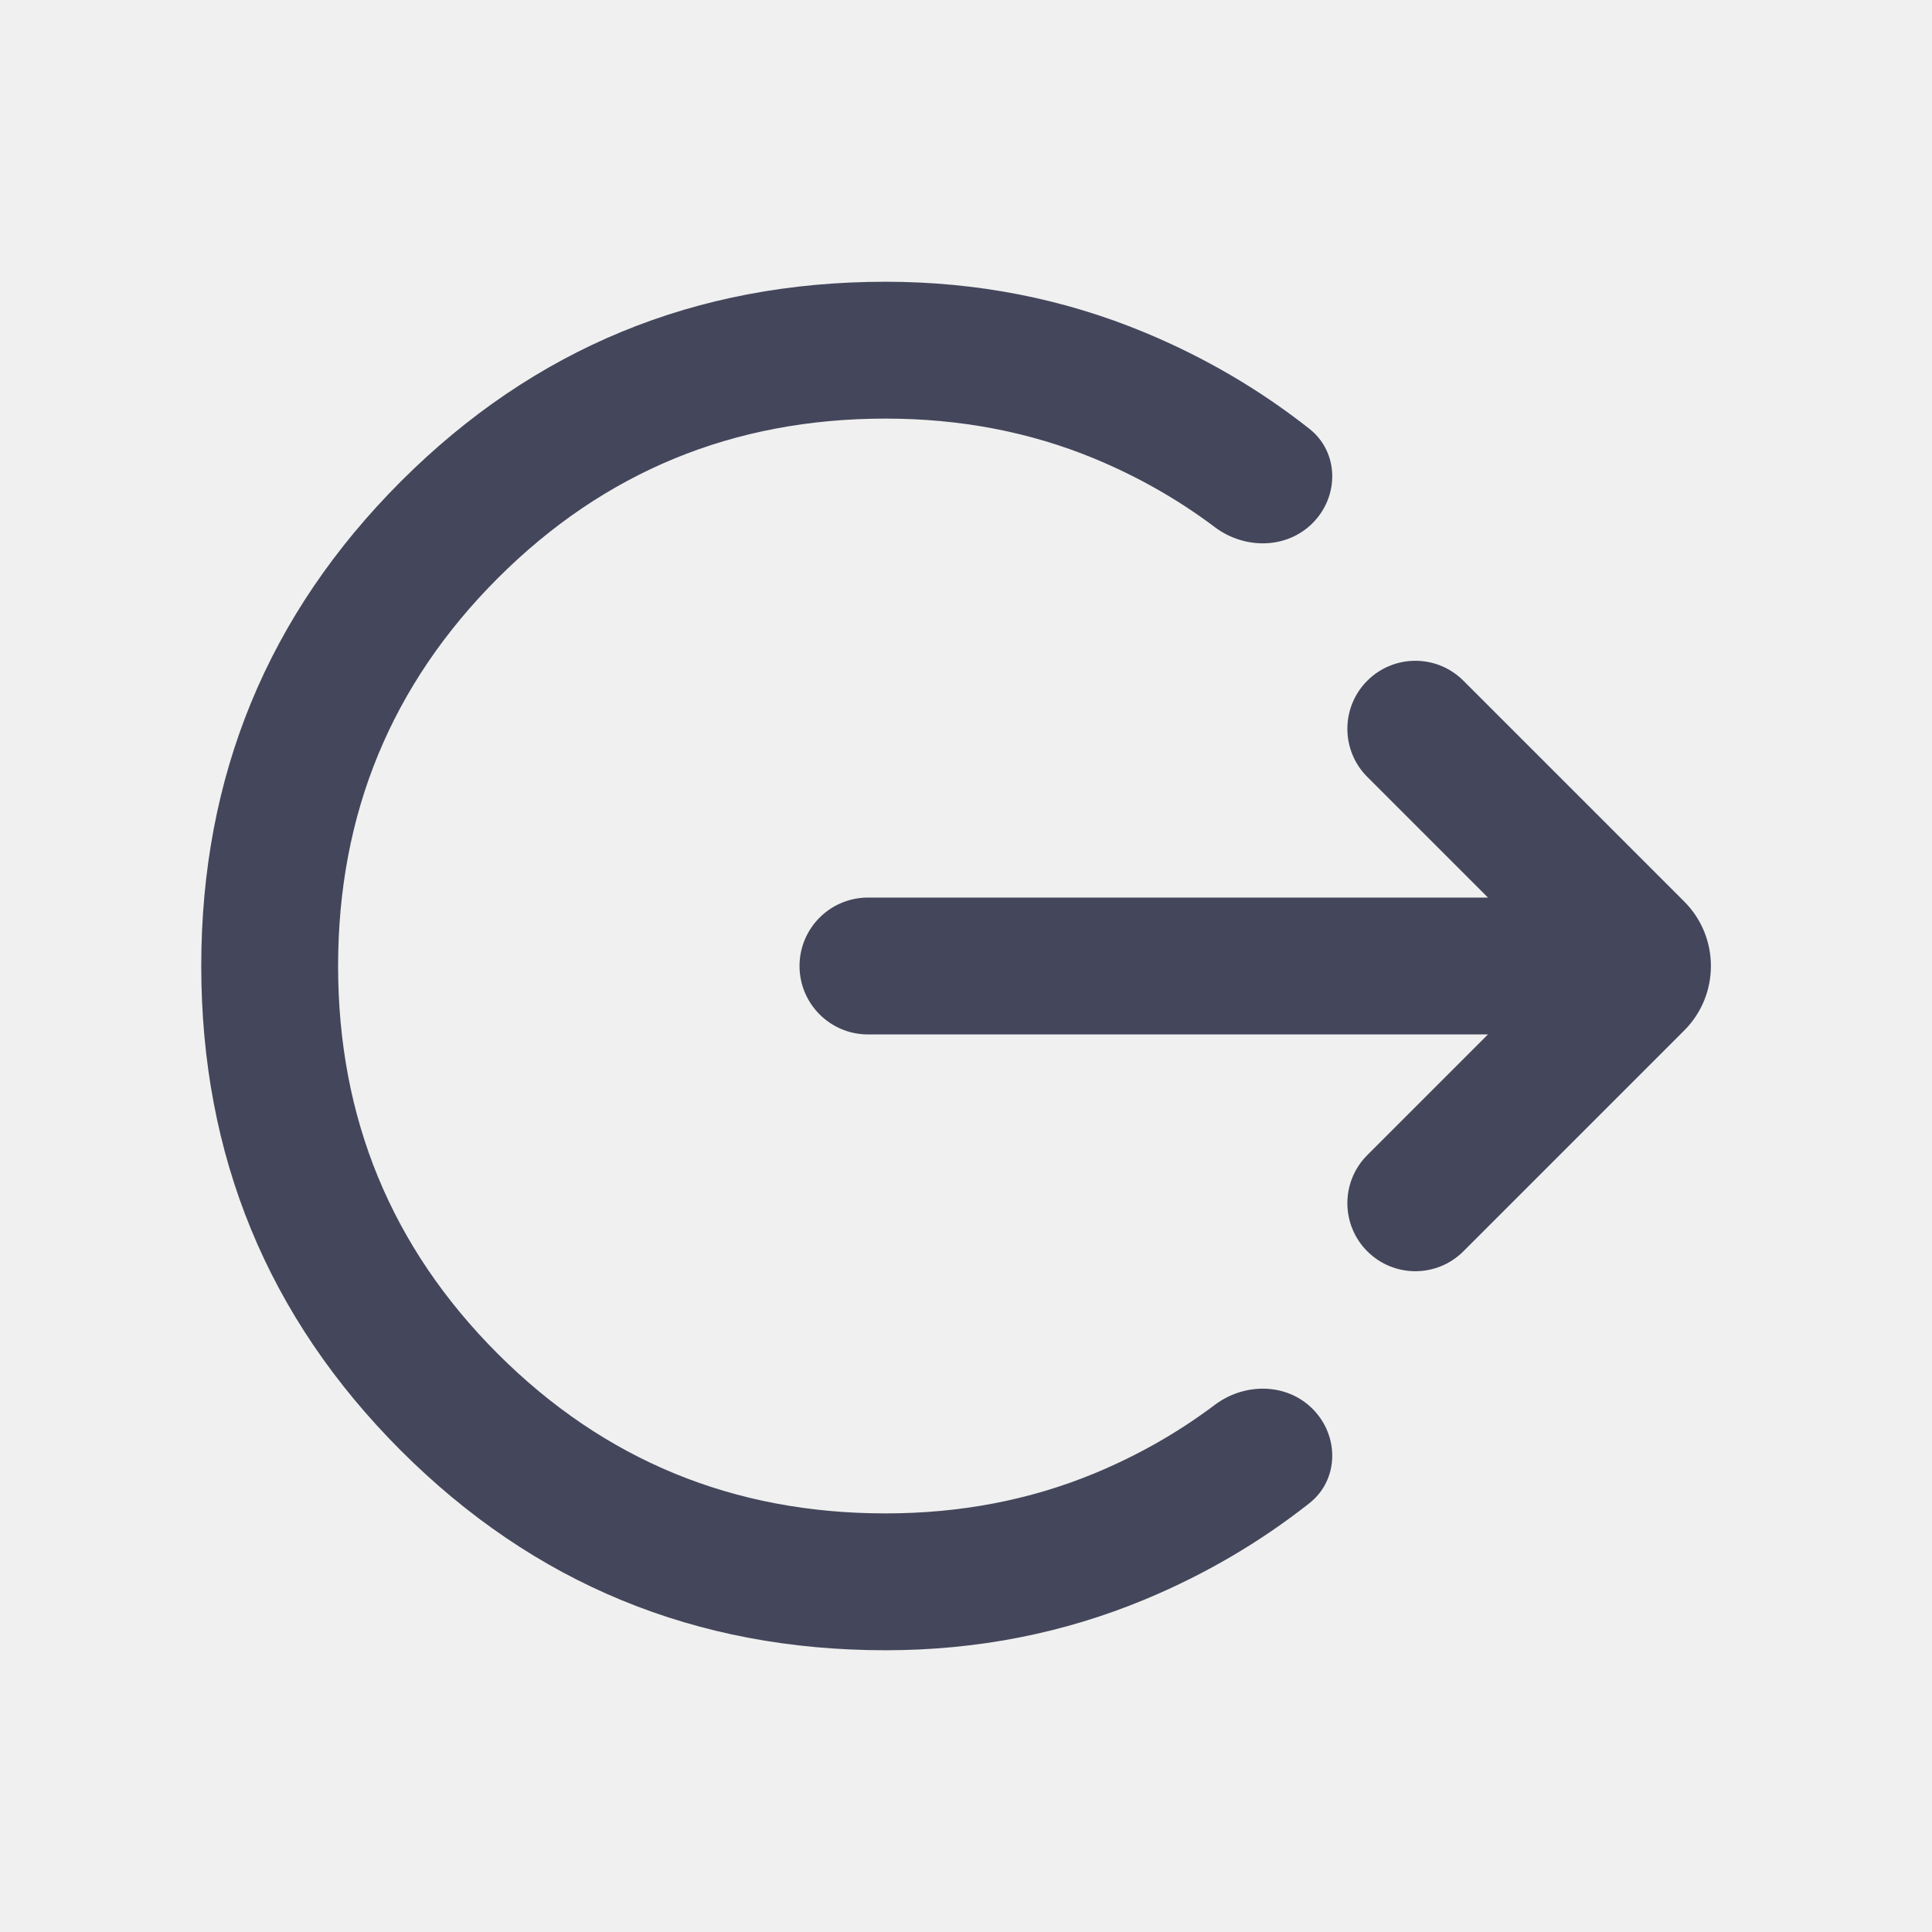
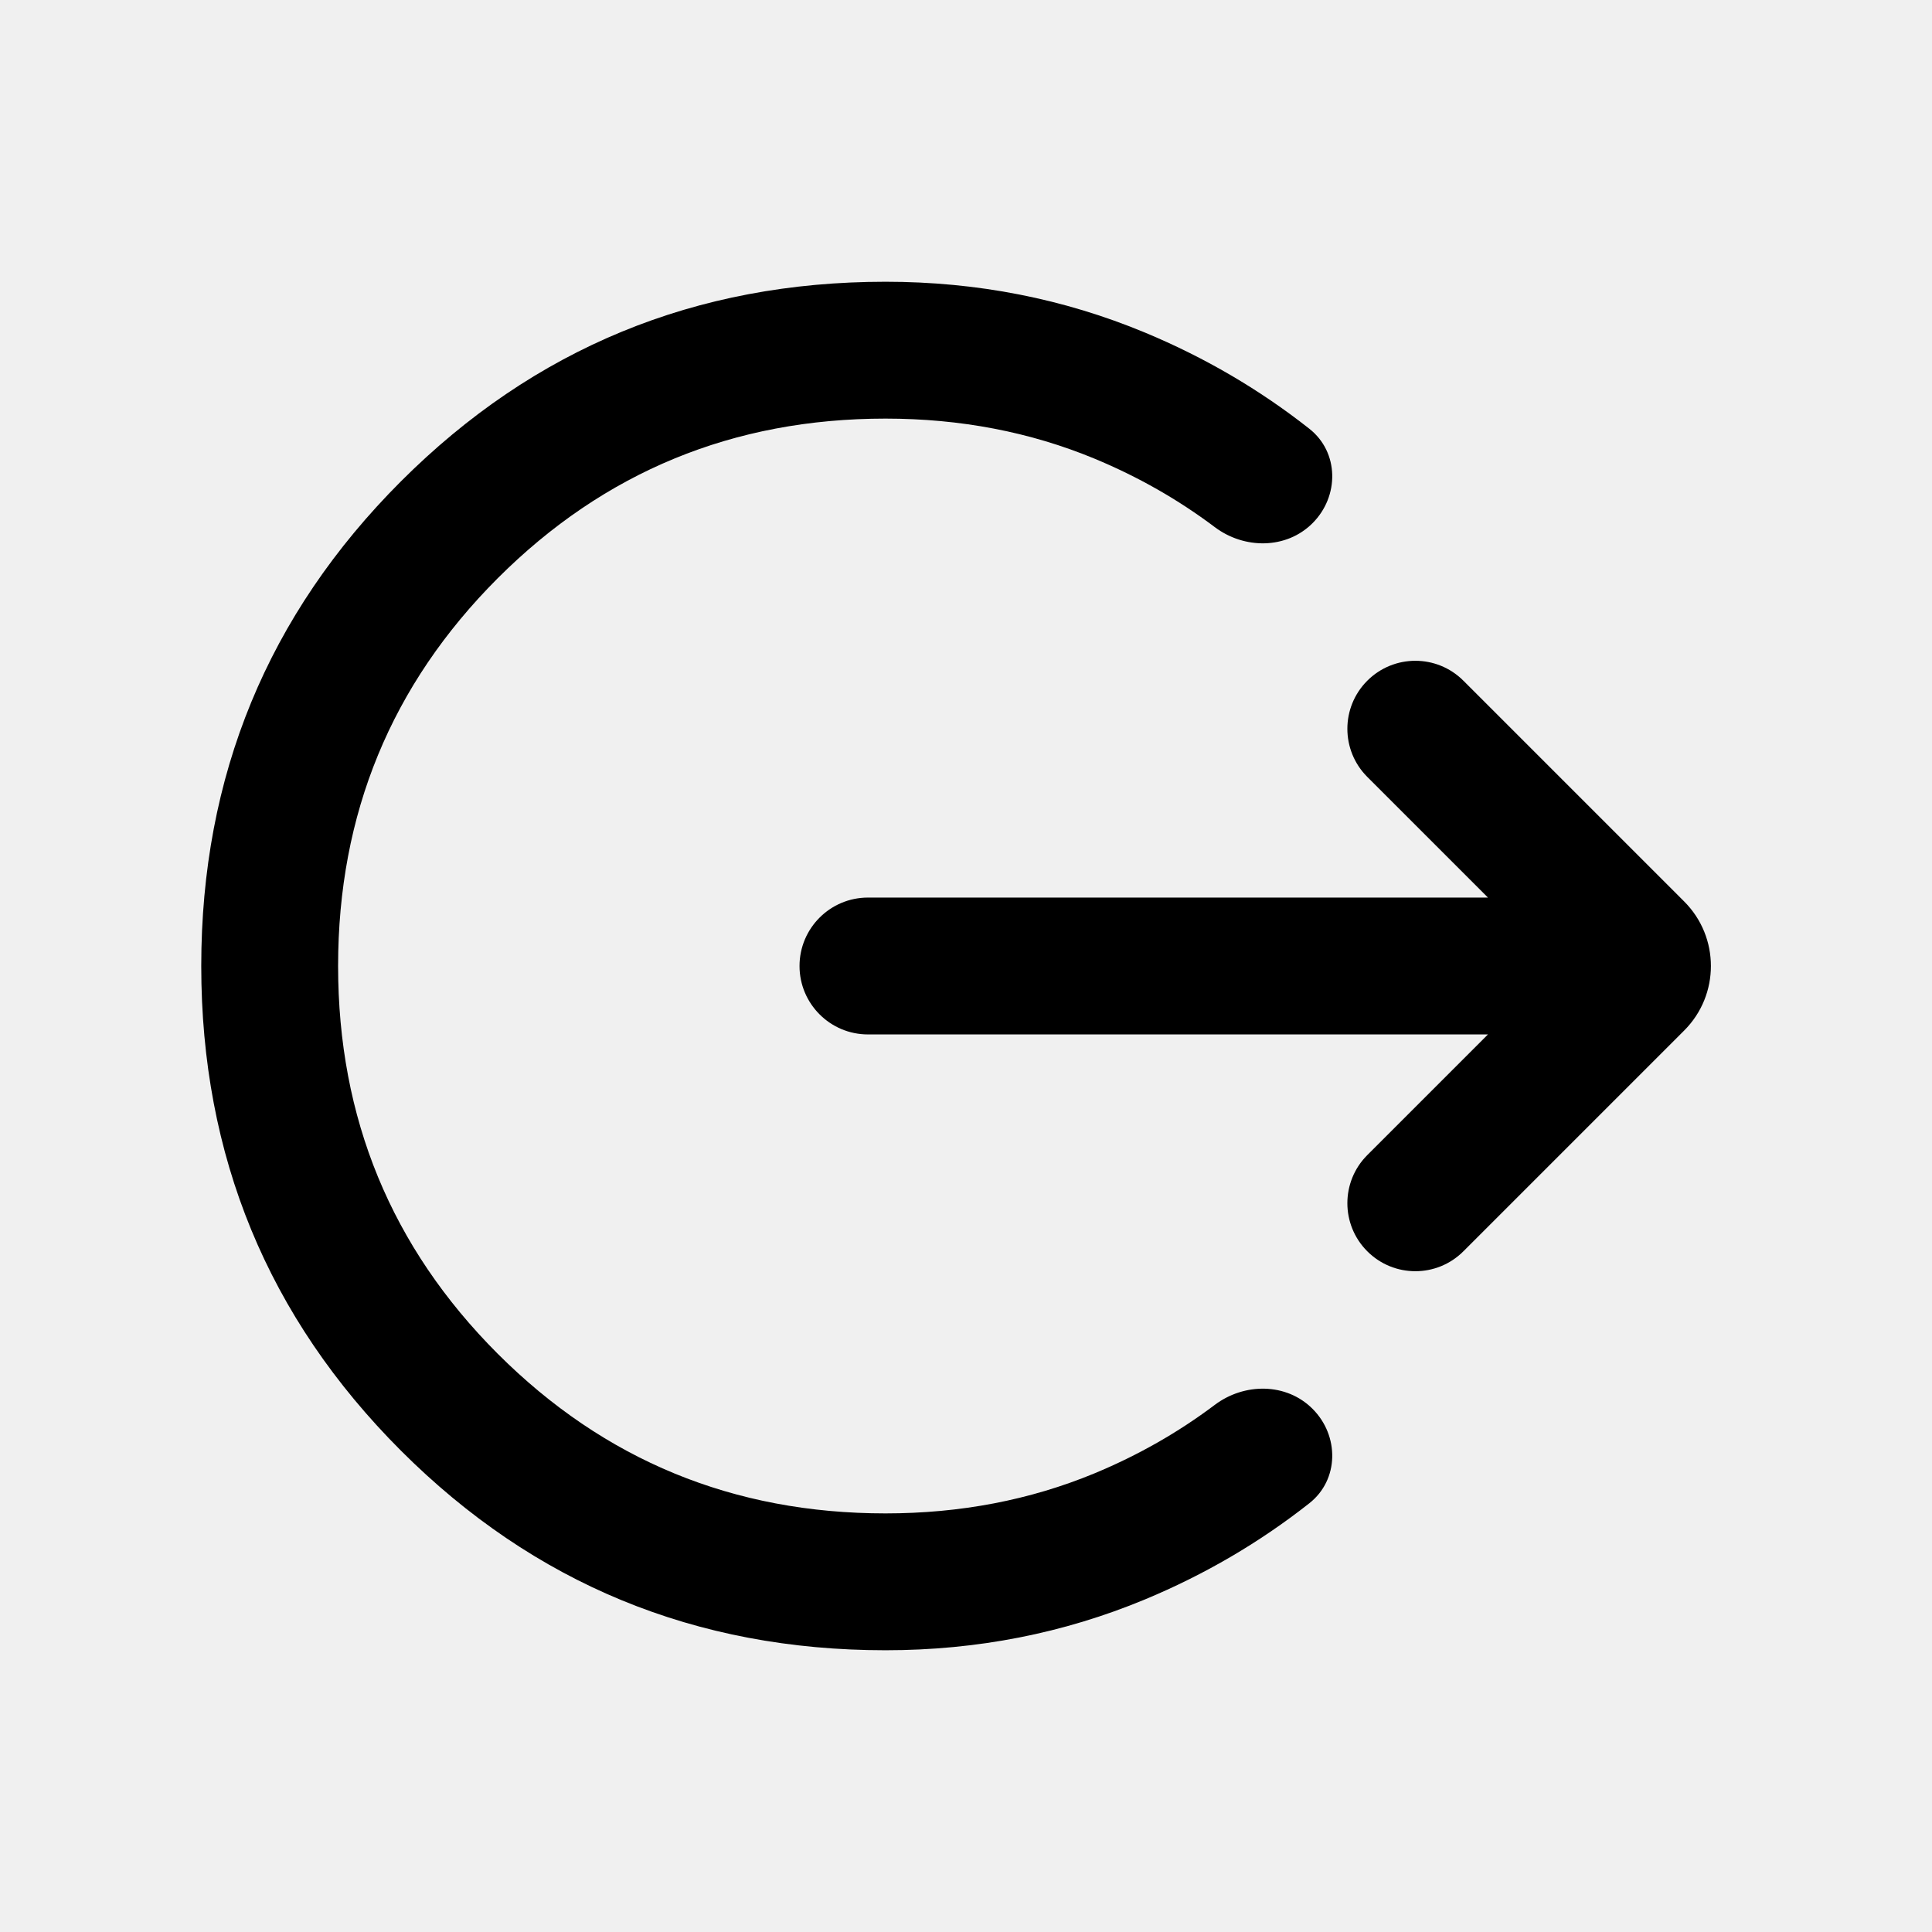
<svg xmlns="http://www.w3.org/2000/svg" width="24" height="24" viewBox="0 0 24 24" fill="none">
  <g clip-path="url(#clip0_5709_541)">
-     <path d="M11 20.5C8.64 20.5 6.634 19.673 4.98 18.02C3.327 16.366 2.5 14.36 2.5 12C2.5 9.64 3.327 7.634 4.98 5.98C6.634 4.327 8.64 3.5 11 3.5C12.138 3.5 13.213 3.711 14.225 4.132C14.967 4.441 15.647 4.839 16.265 5.326C16.636 5.618 16.639 6.165 16.305 6.499C15.979 6.825 15.456 6.824 15.089 6.547C14.633 6.204 14.135 5.921 13.595 5.697C12.795 5.366 11.93 5.2 11 5.2C9.111 5.2 7.506 5.861 6.183 7.183C4.861 8.506 4.2 10.111 4.2 12C4.2 13.889 4.861 15.494 6.183 16.817C7.506 18.139 9.111 18.8 11 18.8C11.93 18.8 12.795 18.634 13.595 18.303C14.135 18.079 14.633 17.796 15.089 17.453C15.456 17.176 15.979 17.175 16.305 17.501C16.639 17.835 16.636 18.382 16.265 18.674C15.647 19.161 14.967 19.559 14.225 19.868C13.213 20.289 12.138 20.5 11 20.5ZM18.179 15.544C17.849 15.874 17.315 15.874 16.985 15.544C16.655 15.214 16.655 14.679 16.985 14.349L18.484 12.85H10.782C10.313 12.85 9.932 12.469 9.932 12C9.932 11.531 10.313 11.15 10.782 11.15H18.484L16.985 9.651C16.655 9.321 16.655 8.786 16.985 8.456C17.315 8.126 17.849 8.126 18.179 8.456L20.922 11.199C21.364 11.641 21.364 12.359 20.922 12.801L18.179 15.544Z" fill="#44475B" />
+     <path d="M11 20.5C8.64 20.5 6.634 19.673 4.98 18.02C3.327 16.366 2.5 14.36 2.5 12C2.5 9.64 3.327 7.634 4.98 5.98C6.634 4.327 8.64 3.5 11 3.5C12.138 3.5 13.213 3.711 14.225 4.132C14.967 4.441 15.647 4.839 16.265 5.326C16.636 5.618 16.639 6.165 16.305 6.499C15.979 6.825 15.456 6.824 15.089 6.547C14.633 6.204 14.135 5.921 13.595 5.697C12.795 5.366 11.93 5.2 11 5.2C9.111 5.2 7.506 5.861 6.183 7.183C4.861 8.506 4.2 10.111 4.2 12C4.2 13.889 4.861 15.494 6.183 16.817C7.506 18.139 9.111 18.8 11 18.8C11.93 18.8 12.795 18.634 13.595 18.303C14.135 18.079 14.633 17.796 15.089 17.453C15.456 17.176 15.979 17.175 16.305 17.501C16.639 17.835 16.636 18.382 16.265 18.674C15.647 19.161 14.967 19.559 14.225 19.868C13.213 20.289 12.138 20.5 11 20.5ZM18.179 15.544C17.849 15.874 17.315 15.874 16.985 15.544C16.655 15.214 16.655 14.679 16.985 14.349L18.484 12.85H10.782C10.313 12.85 9.932 12.469 9.932 12C9.932 11.531 10.313 11.15 10.782 11.15H18.484L16.985 9.651C16.655 9.321 16.655 8.786 16.985 8.456C17.315 8.126 17.849 8.126 18.179 8.456L20.922 11.199C21.364 11.641 21.364 12.359 20.922 12.801L18.179 15.544Z" fill="currentColor" />
  </g>
  <defs>
    <clipPath id="clip0_5709_541">
      <rect width="24" height="24" fill="white" />
    </clipPath>
  </defs>
</svg>
